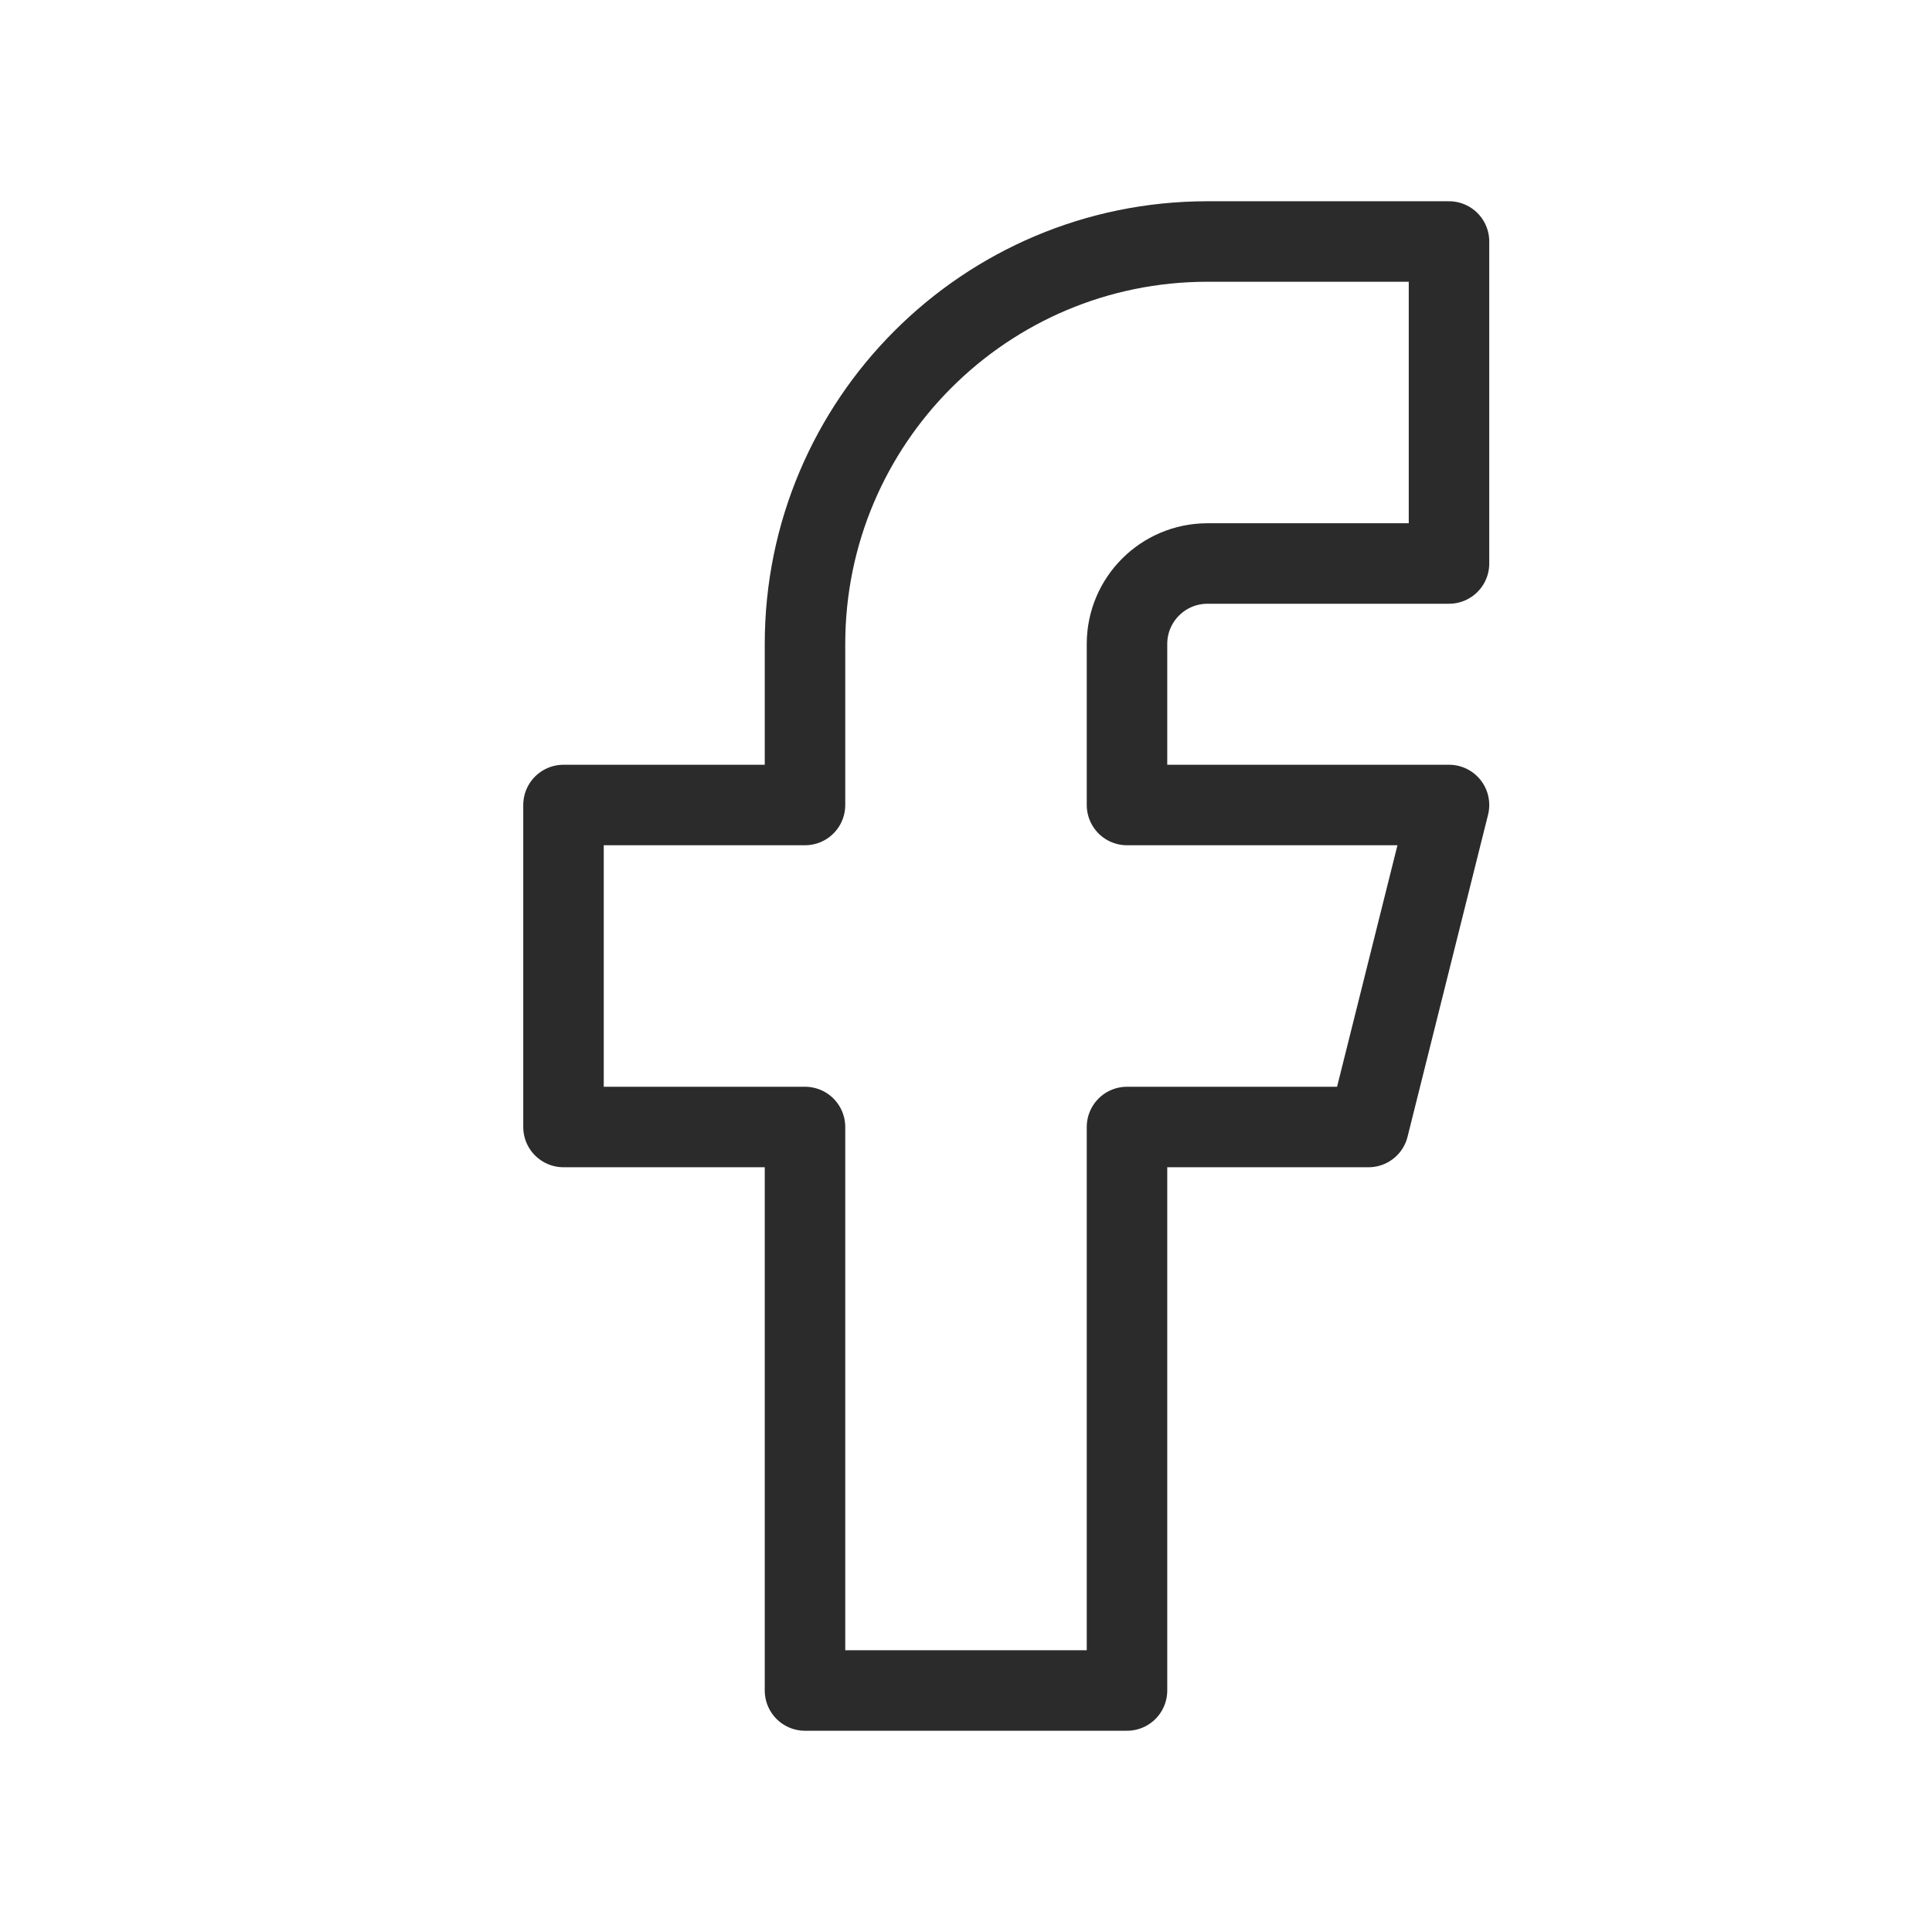
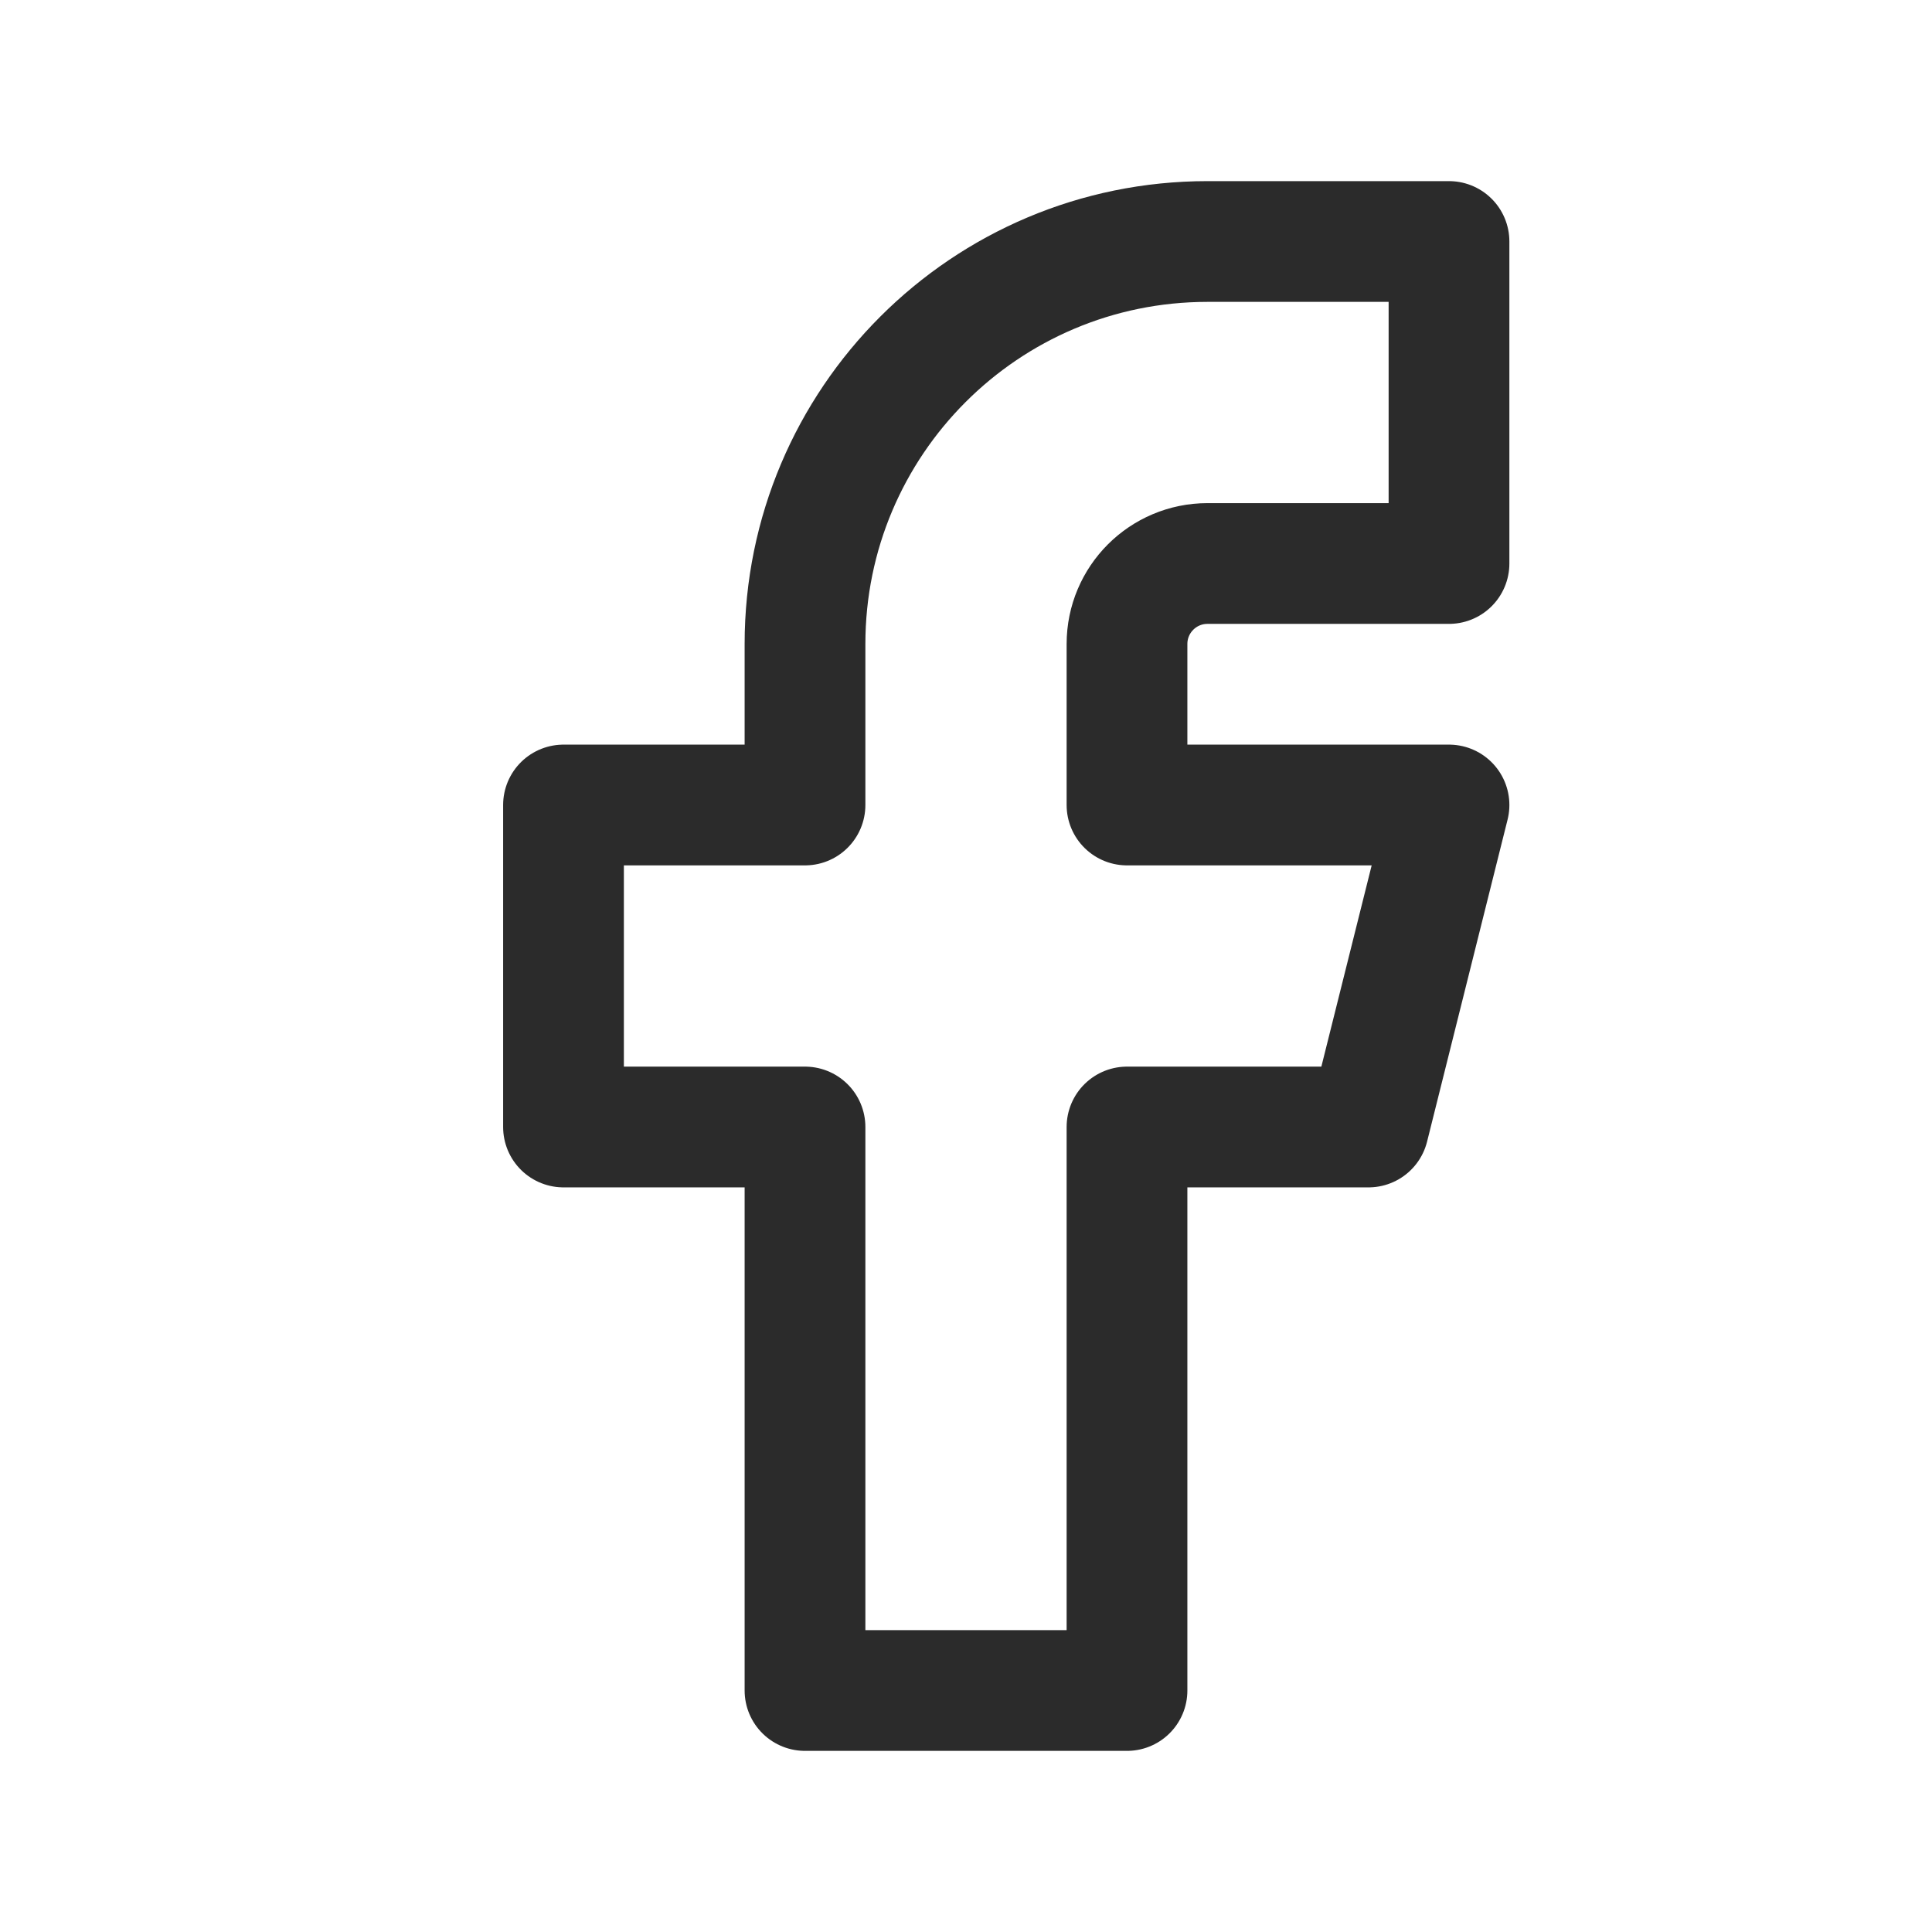
- <svg xmlns="http://www.w3.org/2000/svg" width="24" height="24" viewBox="0 0 24 24" fill="none" stroke="#2B2B2B" stroke-width="1" stroke-linecap="round" stroke-linejoin="round">
+ <svg xmlns="http://www.w3.org/2000/svg" width="24" height="24" viewBox="0 0 24 24" fill="none" stroke="#2B2B2B" stroke-width="1.5" stroke-linecap="round" stroke-linejoin="round">
  <path stroke="none" d="M0 0h24v24H0z" fill="none" />
  <path d="M7 10v4h3v7h4v-7h3l1 -4h-4v-2a1 1 0 0 1 1 -1h3v-4h-3a5 5 0 0 0 -5 5v2h-3" />
</svg>
